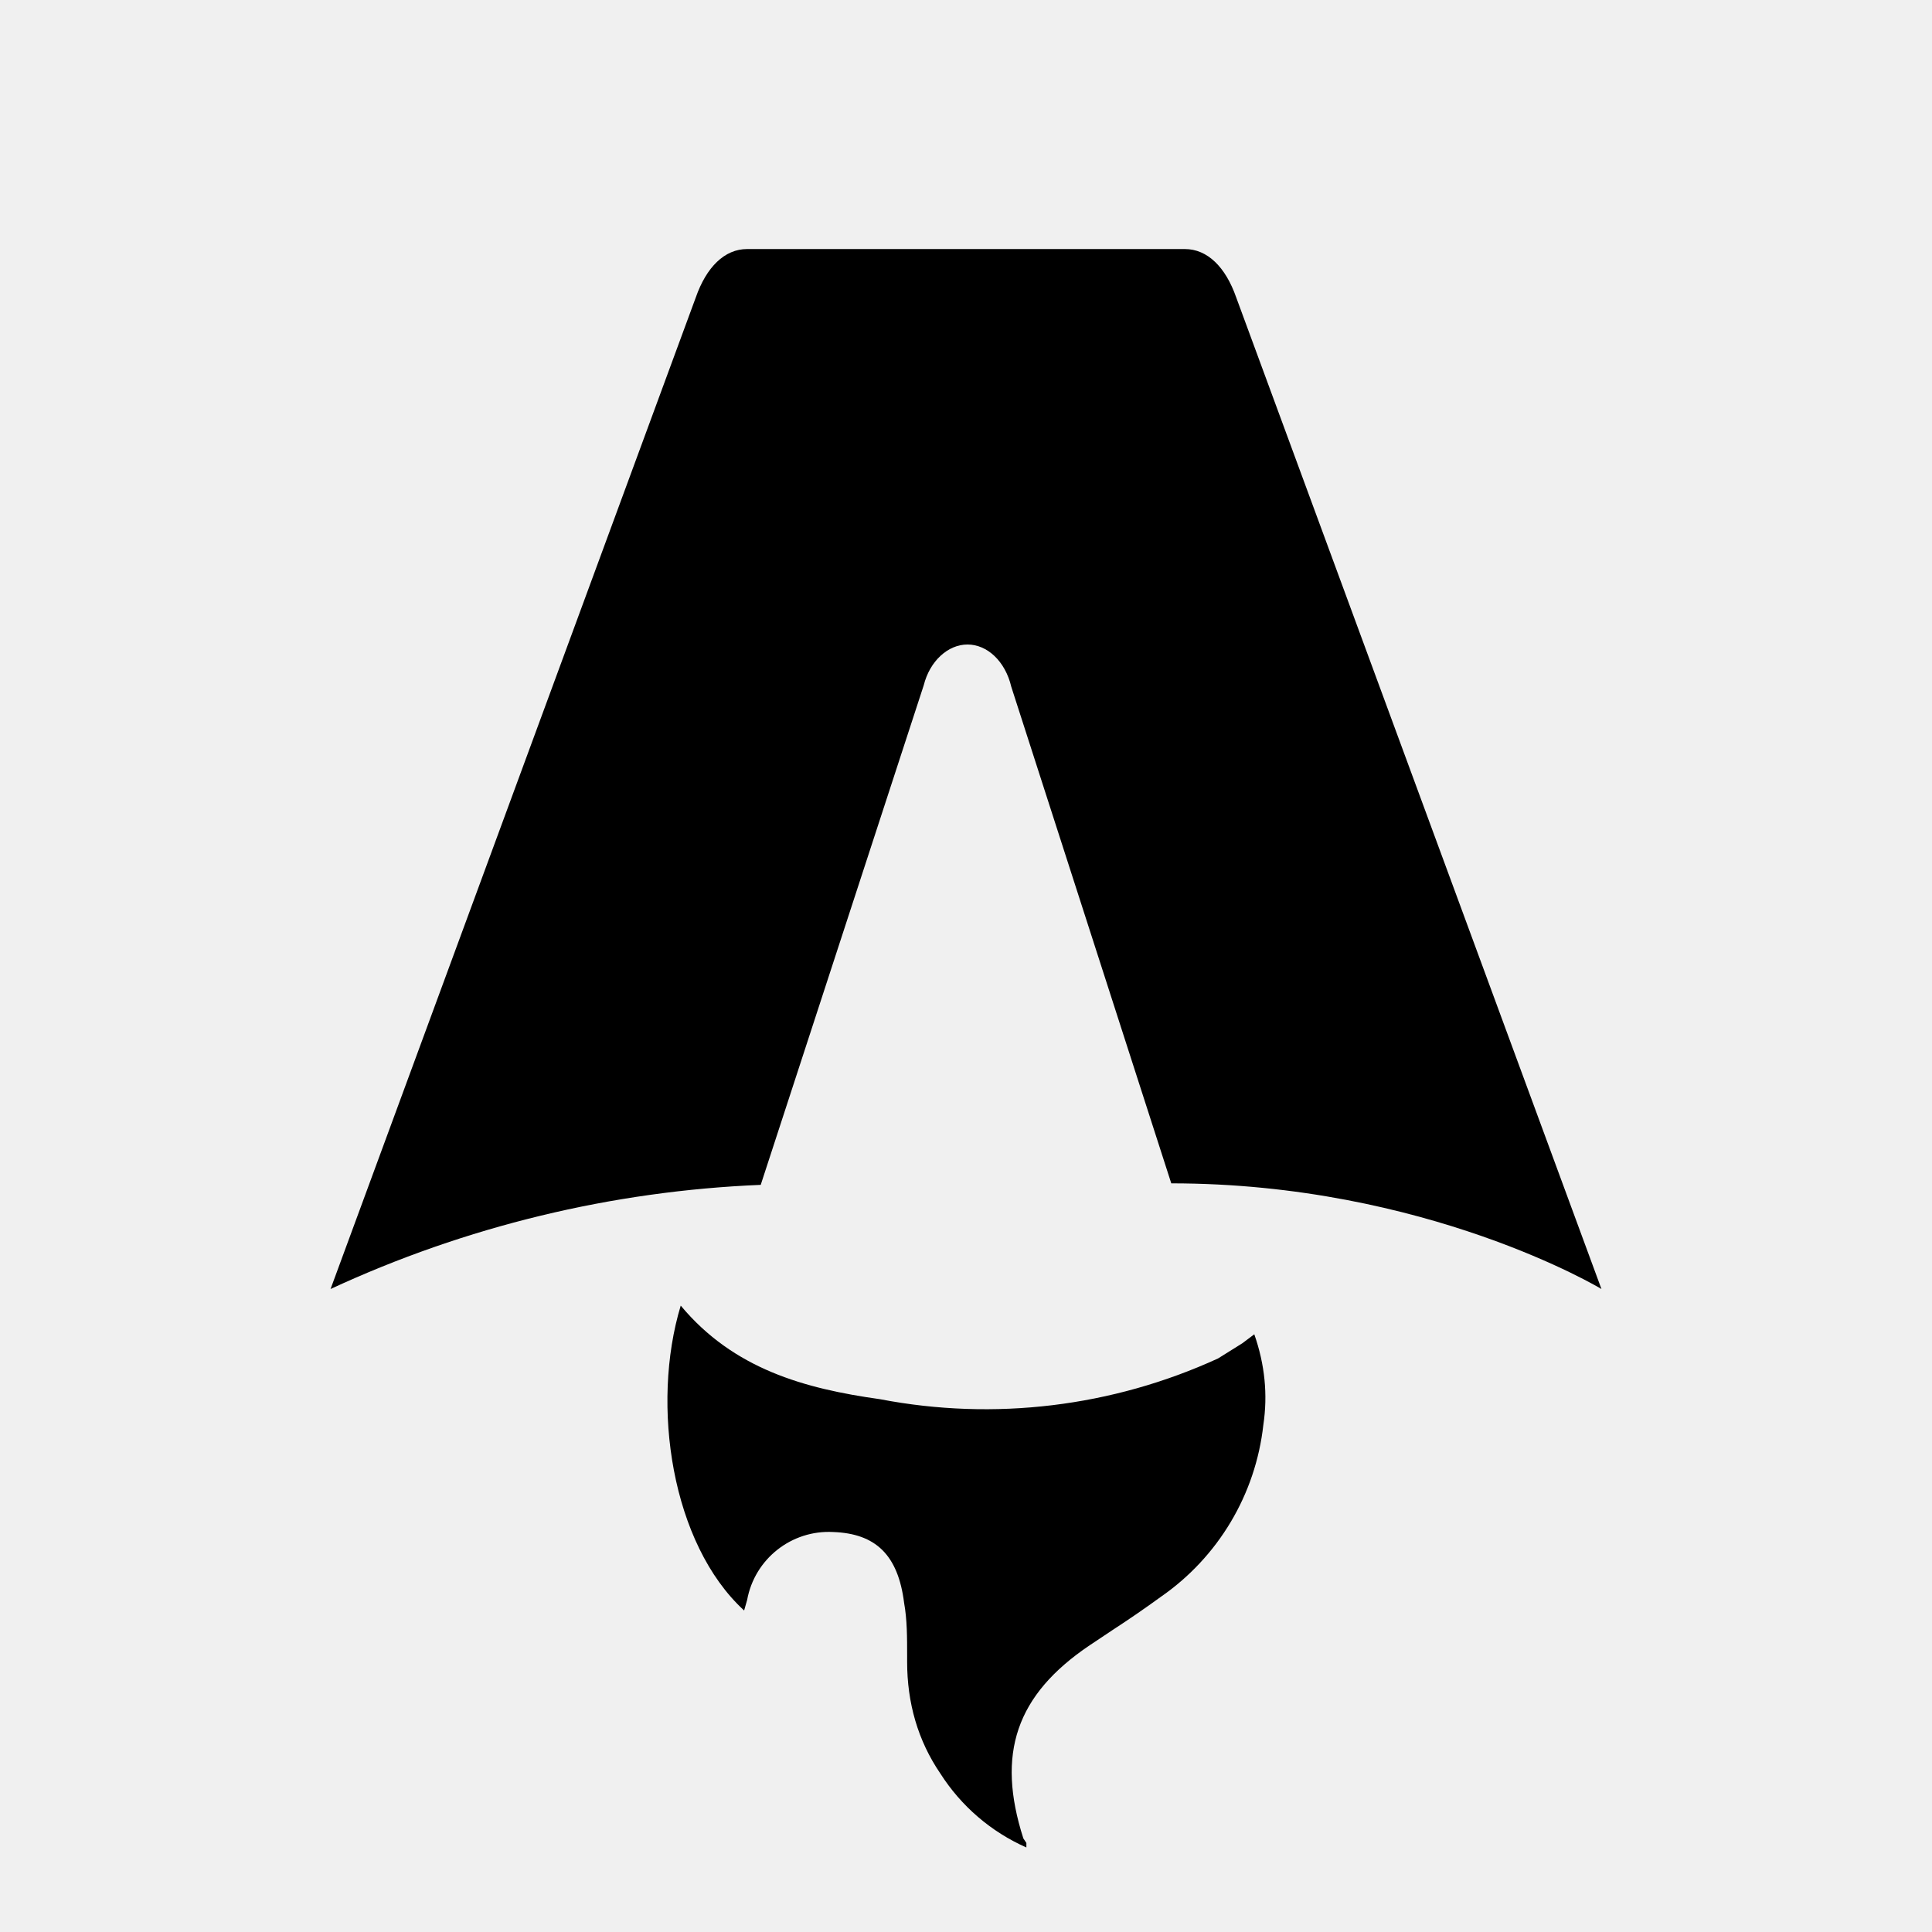
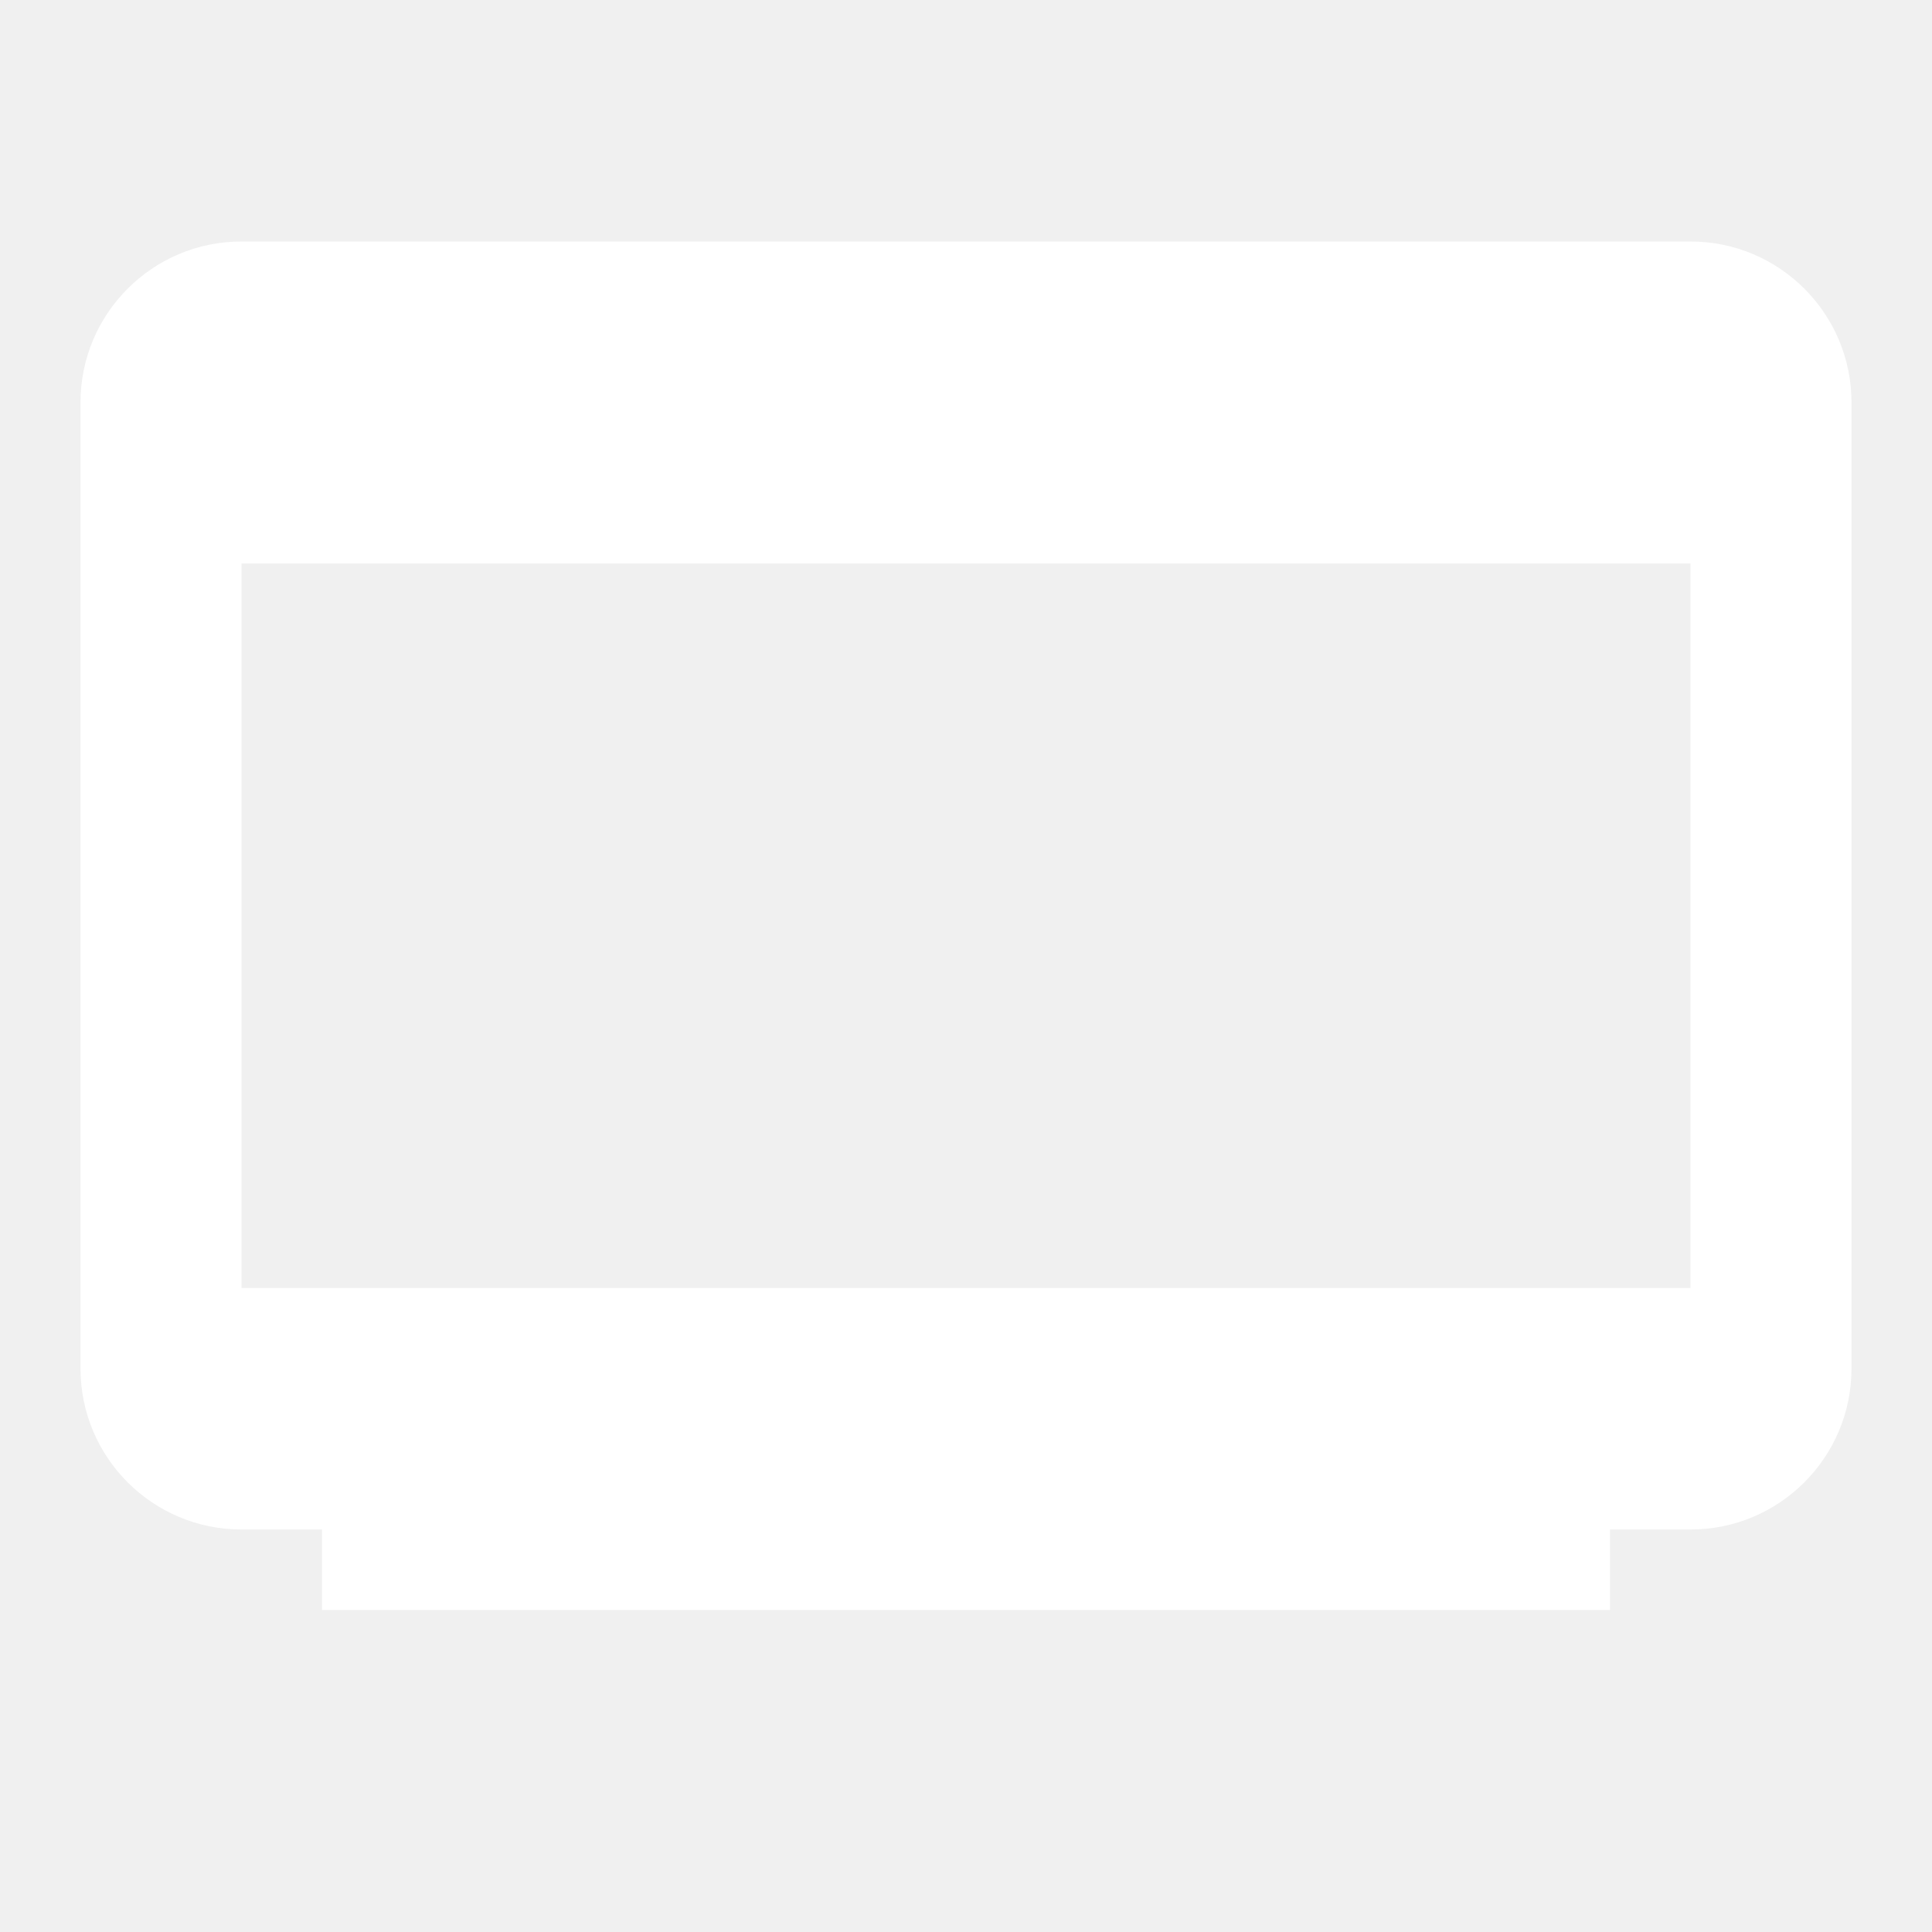
- <svg xmlns="http://www.w3.org/2000/svg" fill="none" viewBox="0 0 128 128">
-   <path d="M50.4 78.5a75.1 75.1 0 0 0-28.5 6.9l24.2-65.7c.7-2 1.9-3.2 3.4-3.2h29c1.5 0 2.7 1.2 3.4 3.2l24.2 65.7s-11.6-7-28.5-7L67 45.5c-.4-1.7-1.6-2.8-2.9-2.8-1.3 0-2.5 1.1-2.9 2.7L50.4 78.5Zm-1.1 28.2Zm-4.2-20.2c-2 6.6-.6 15.8 4.2 20.2a17.5 17.5 0 0 1 .2-.7 5.5 5.5 0 0 1 5.7-4.5c2.8.1 4.3 1.5 4.7 4.7.2 1.1.2 2.3.2 3.5v.4c0 2.7.7 5.2 2.2 7.4a13 13 0 0 0 5.7 4.9v-.3l-.2-.3c-1.8-5.6-.5-9.5 4.4-12.8l1.5-1a73 73 0 0 0 3.2-2.2 16 16 0 0 0 6.8-11.4c.3-2 .1-4-.6-6l-.8.6-1.6 1a37 37 0 0 1-22.4 2.7c-5-.7-9.7-2-13.2-6.2Z" />
-   <style>
-         path { fill: #000; }
-         @media (prefers-color-scheme: dark) {
-             path { fill: #FFF; }
-         }
-     </style>
+ <svg xmlns="http://www.w3.org/2000/svg" fill="#ffffff" height="128" viewBox="0 0 24 24" width="128">
+   <path d="M0 0h24v24H0z" fill="none" />
+   <path d="M20 18v2H4v-2h16zM3 3h18a2 2 0 0 1 2 2v12a2 2 0 0 1-2 2H3a2 2 0 0 1-2-2V5a2 2 0 0 1 2-2zm18 4H3v9h18V7z" />
</svg>
